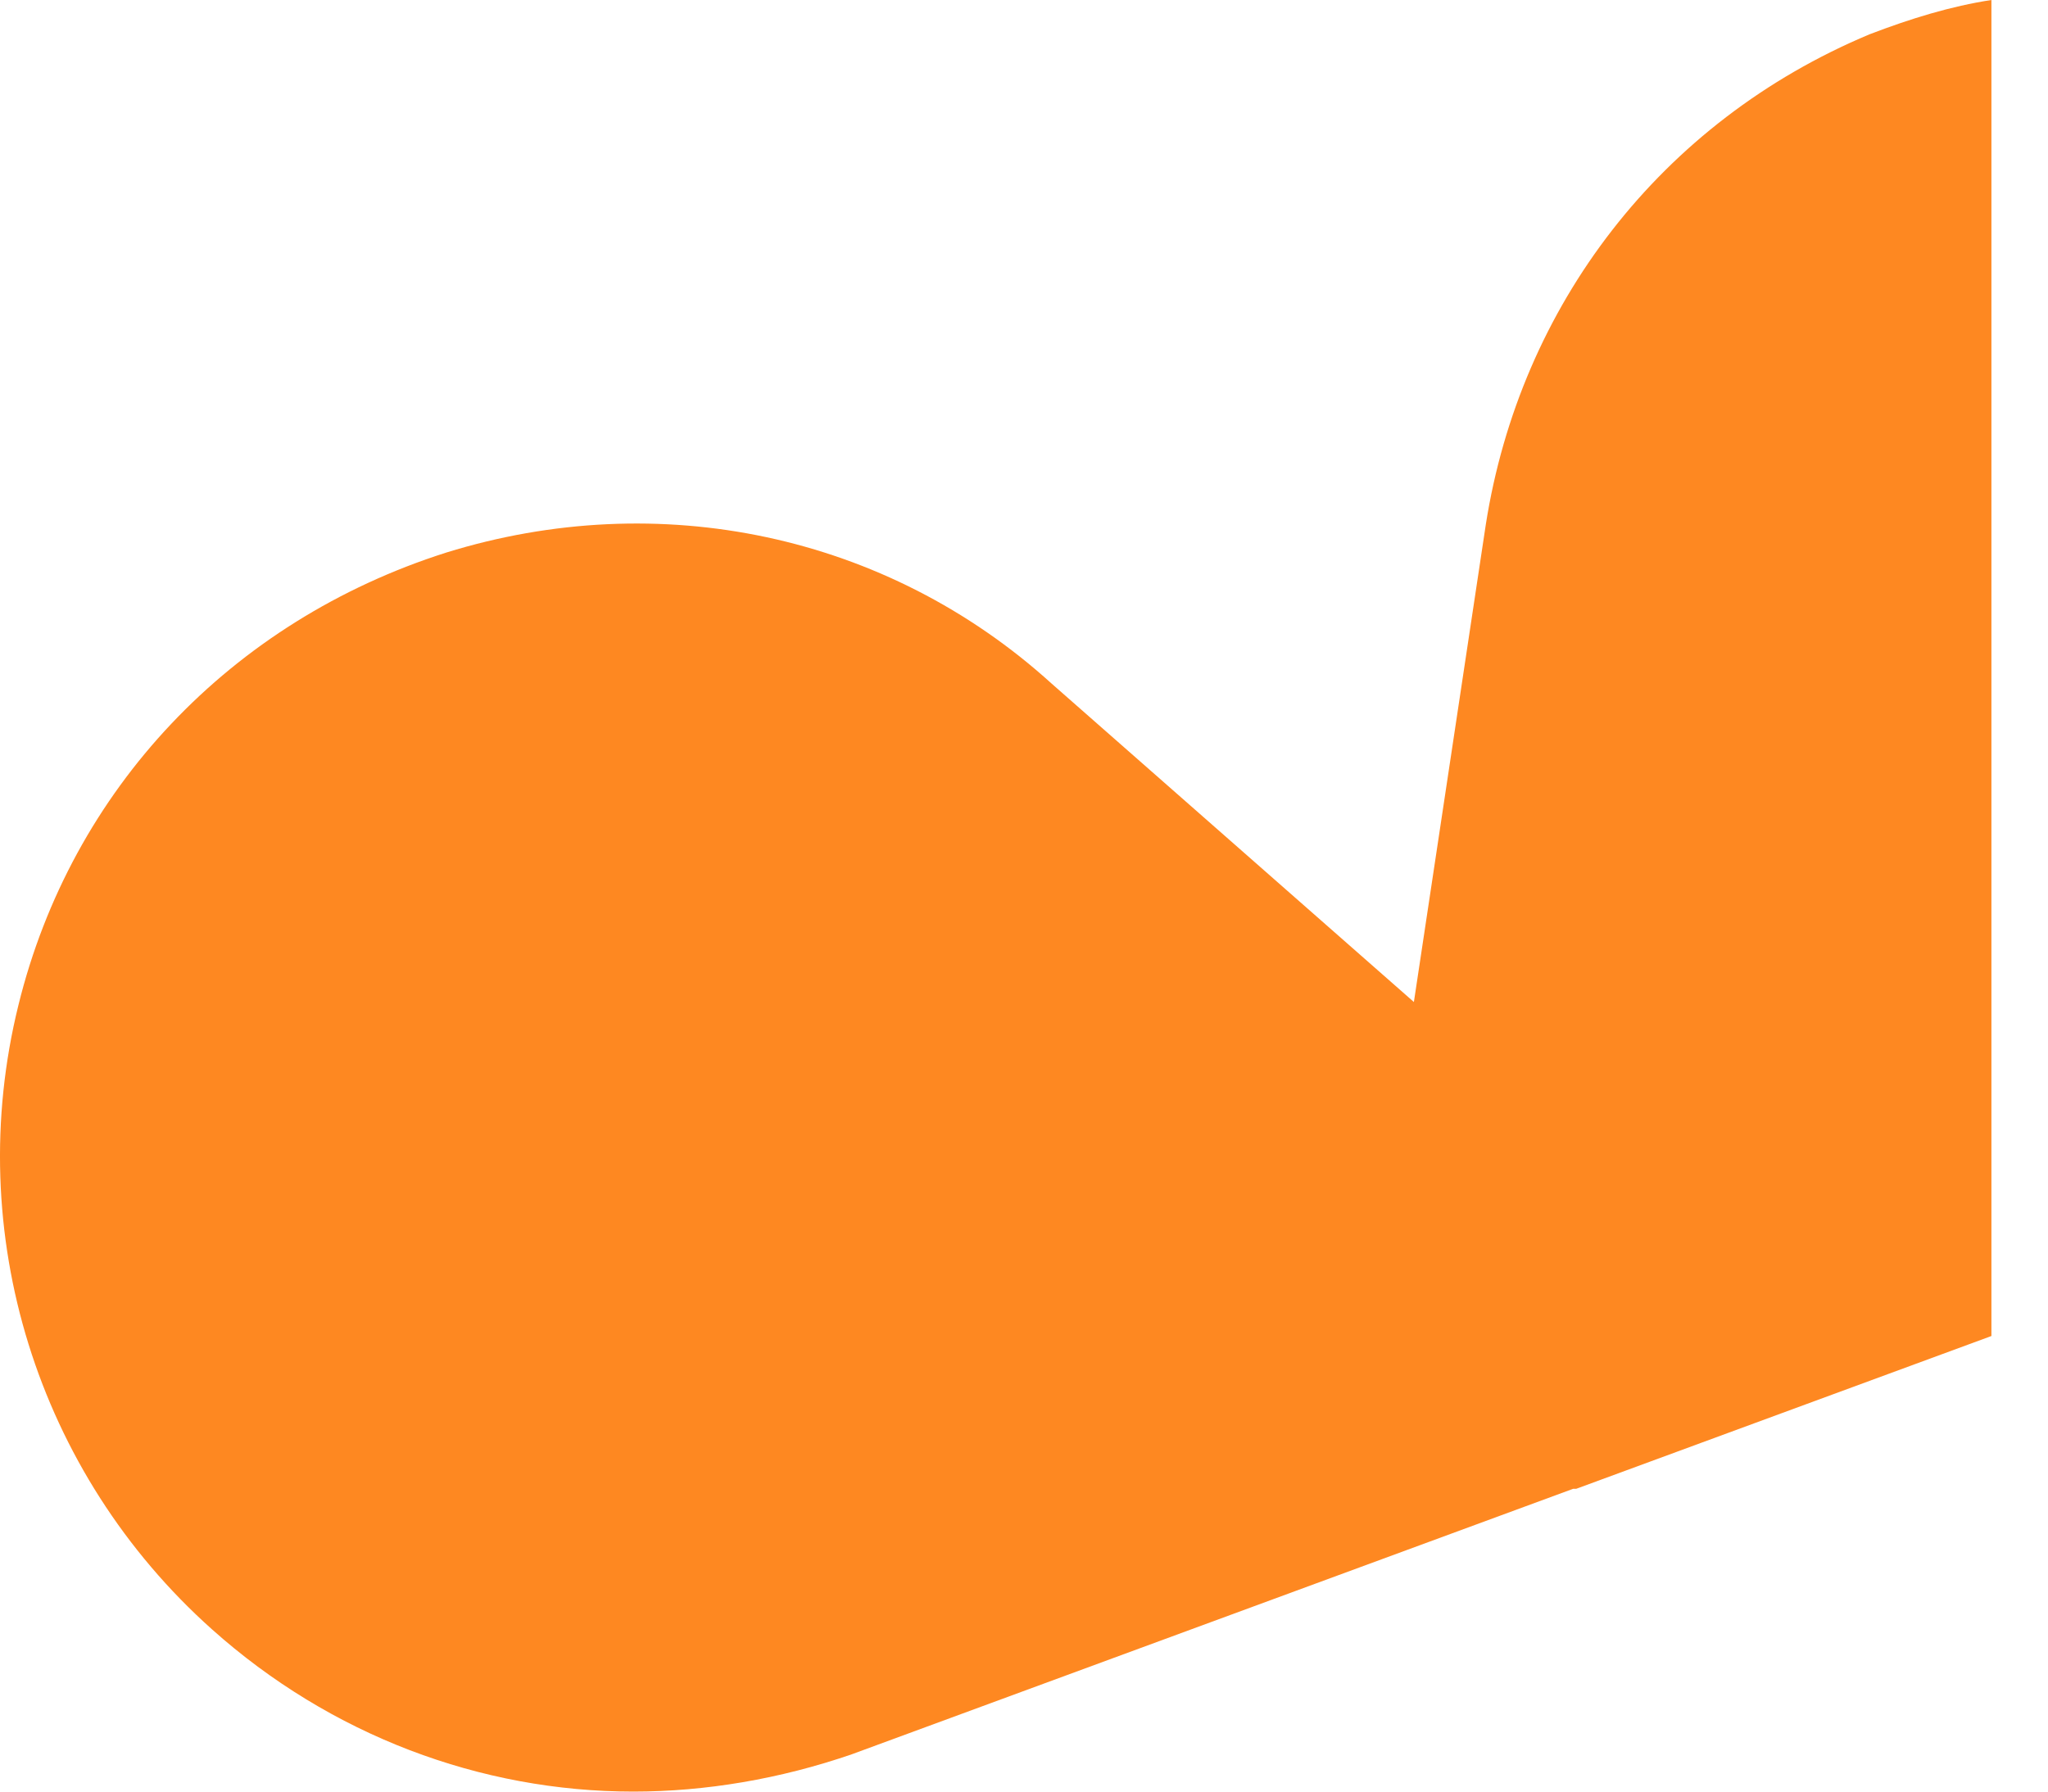
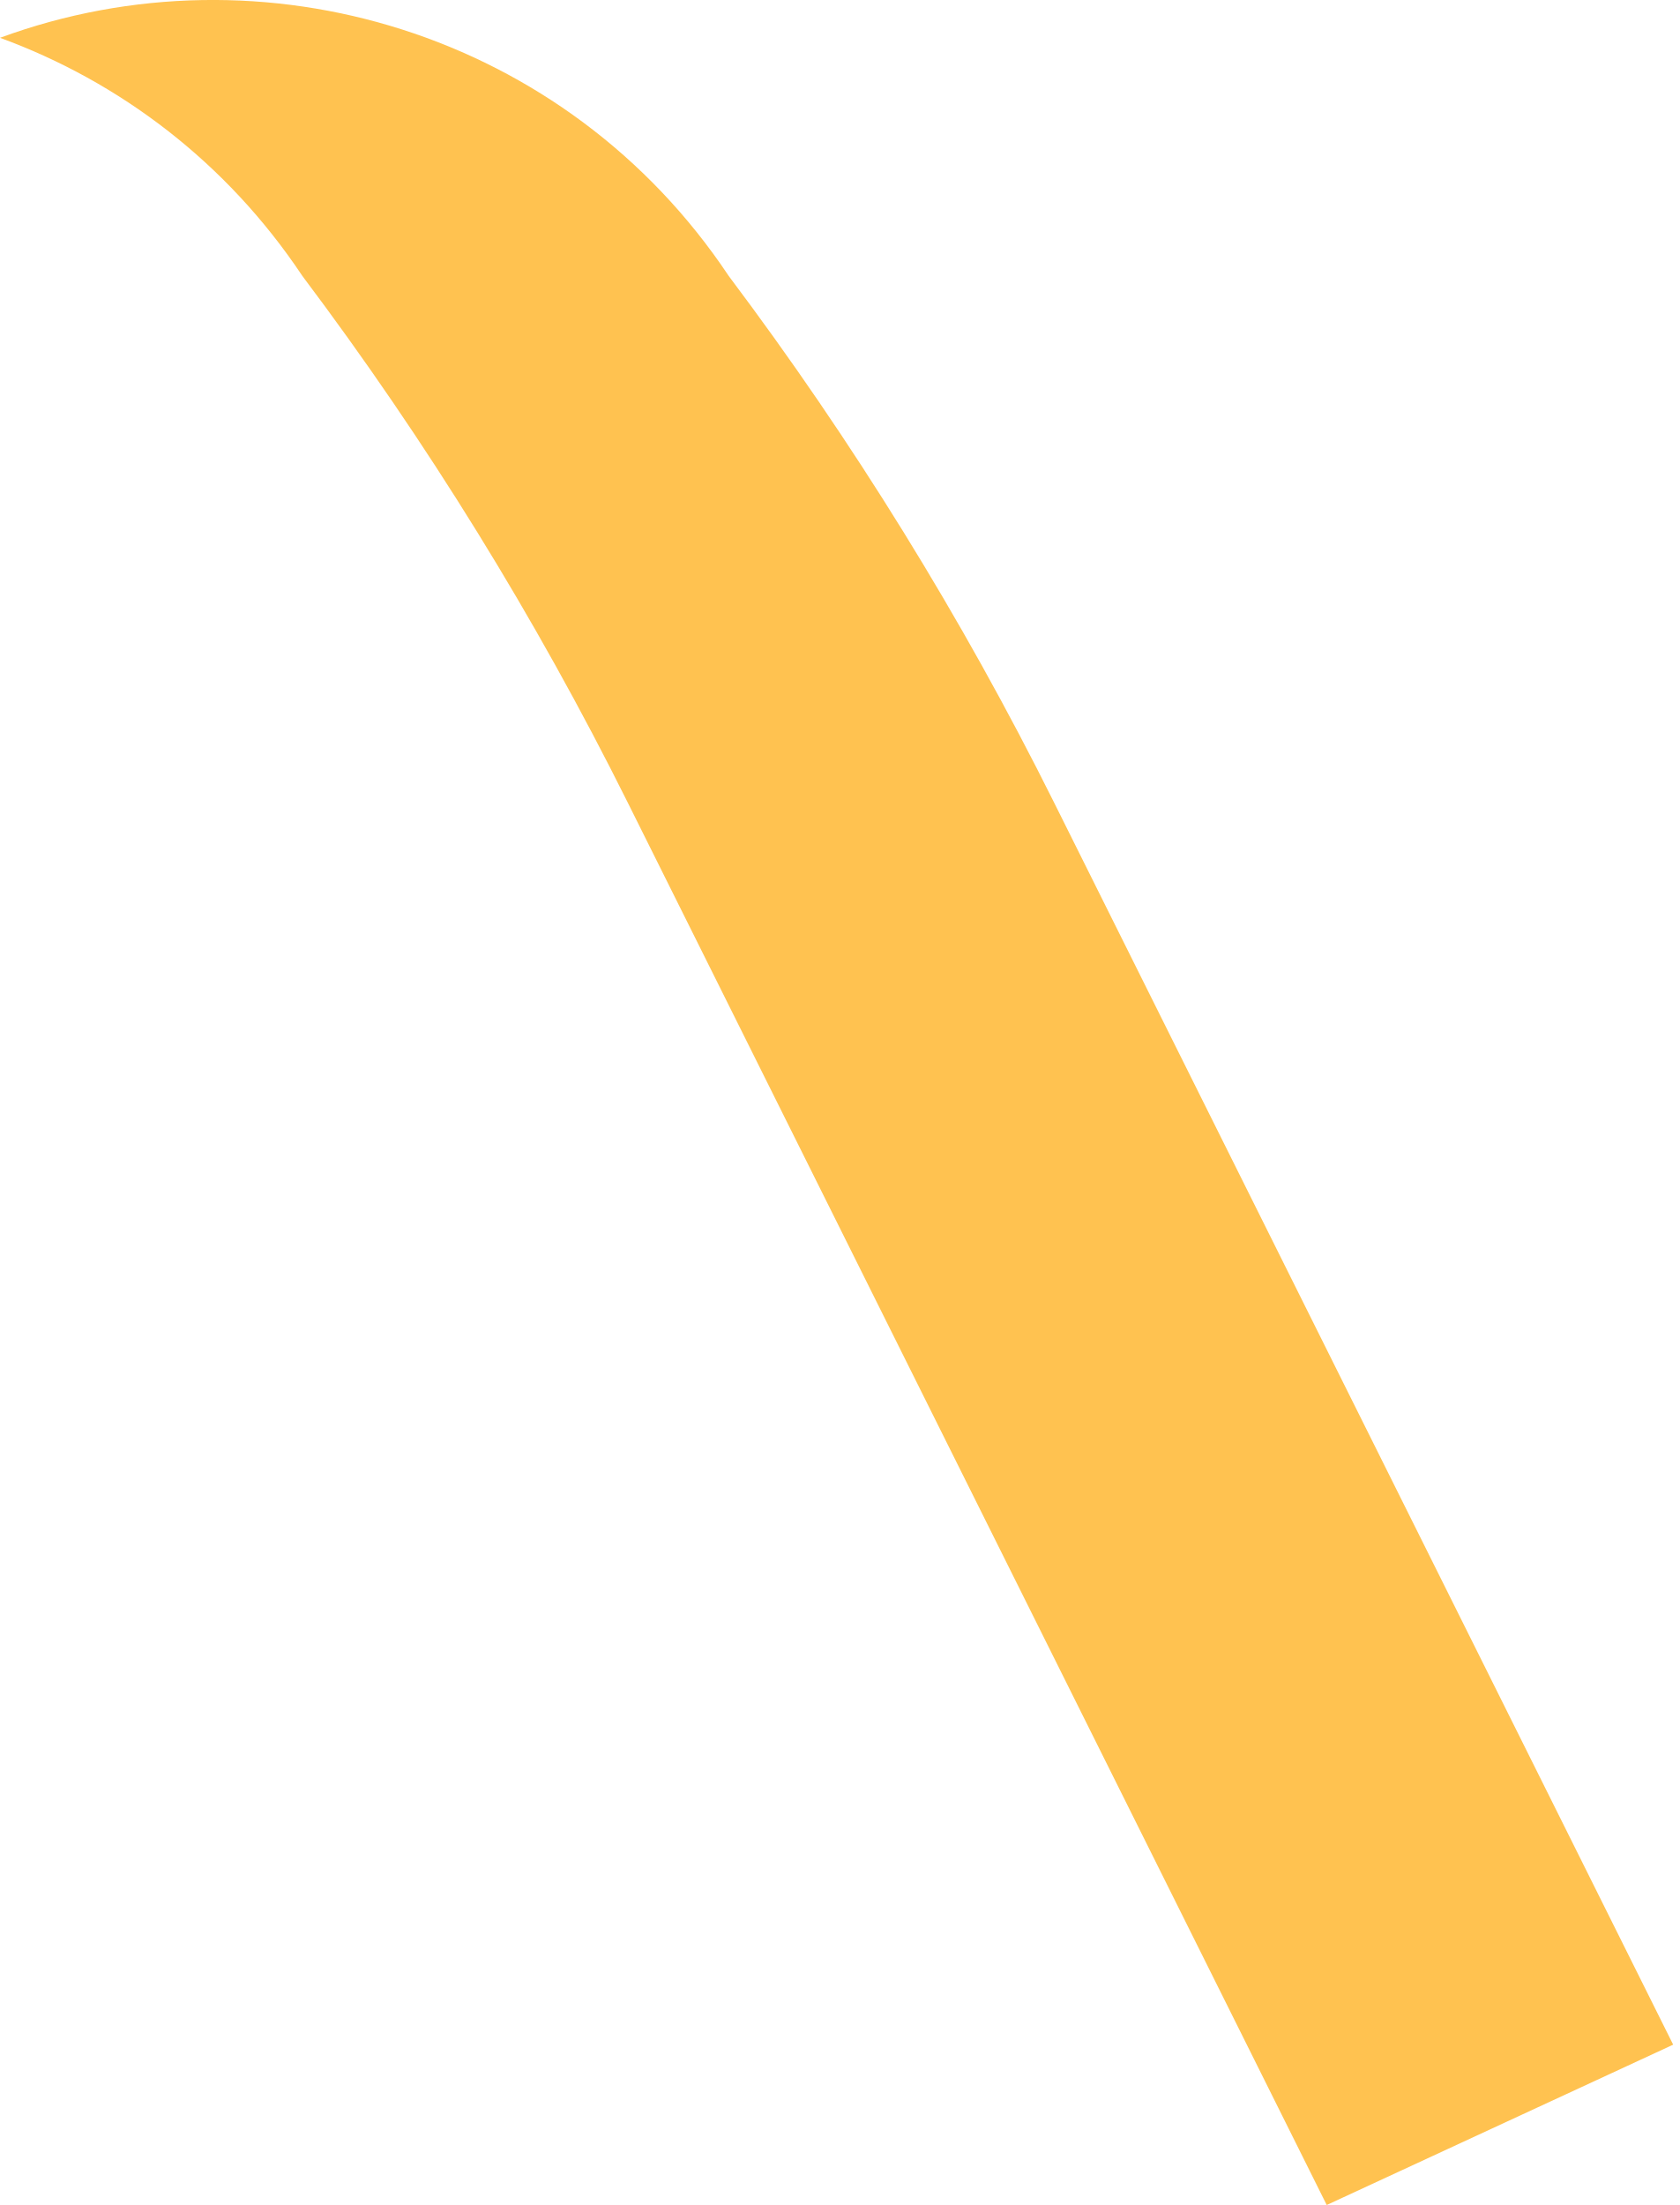
- <svg xmlns="http://www.w3.org/2000/svg" width="8" height="7" viewBox="0 0 8 7" fill="none">
-   <path d="M0.828 6.366C1.291 6.78 1.877 7 2.474 7C2.755 7 3.047 6.951 3.328 6.854L6.145 5.817C6.145 5.817 6.145 5.817 6.157 5.817L7.779 5.22V0C7.621 0.024 7.462 0.073 7.303 0.134C6.486 0.476 5.938 1.195 5.804 2.049L5.523 3.915L4.108 2.671C3.462 2.085 2.572 1.902 1.743 2.159C0.901 2.427 0.279 3.085 0.072 3.927C-0.148 4.817 0.145 5.756 0.828 6.366Z" fill="#FE8821" />
+ <svg xmlns="http://www.w3.org/2000/svg" width="16" height="21" viewBox="0 0 16 21" fill="none">
+   <path d="M10.04 7.643C9.162 5.881 8.124 4.202 6.941 2.628C5.398 0.313 2.502 -0.56 0 0.36C1.137 0.776 2.157 1.543 2.88 2.628C4.064 4.202 5.101 5.881 5.979 7.643L12.637 21L15.937 19.473L10.04 7.643Z" fill="#FFC250" />
</svg>
